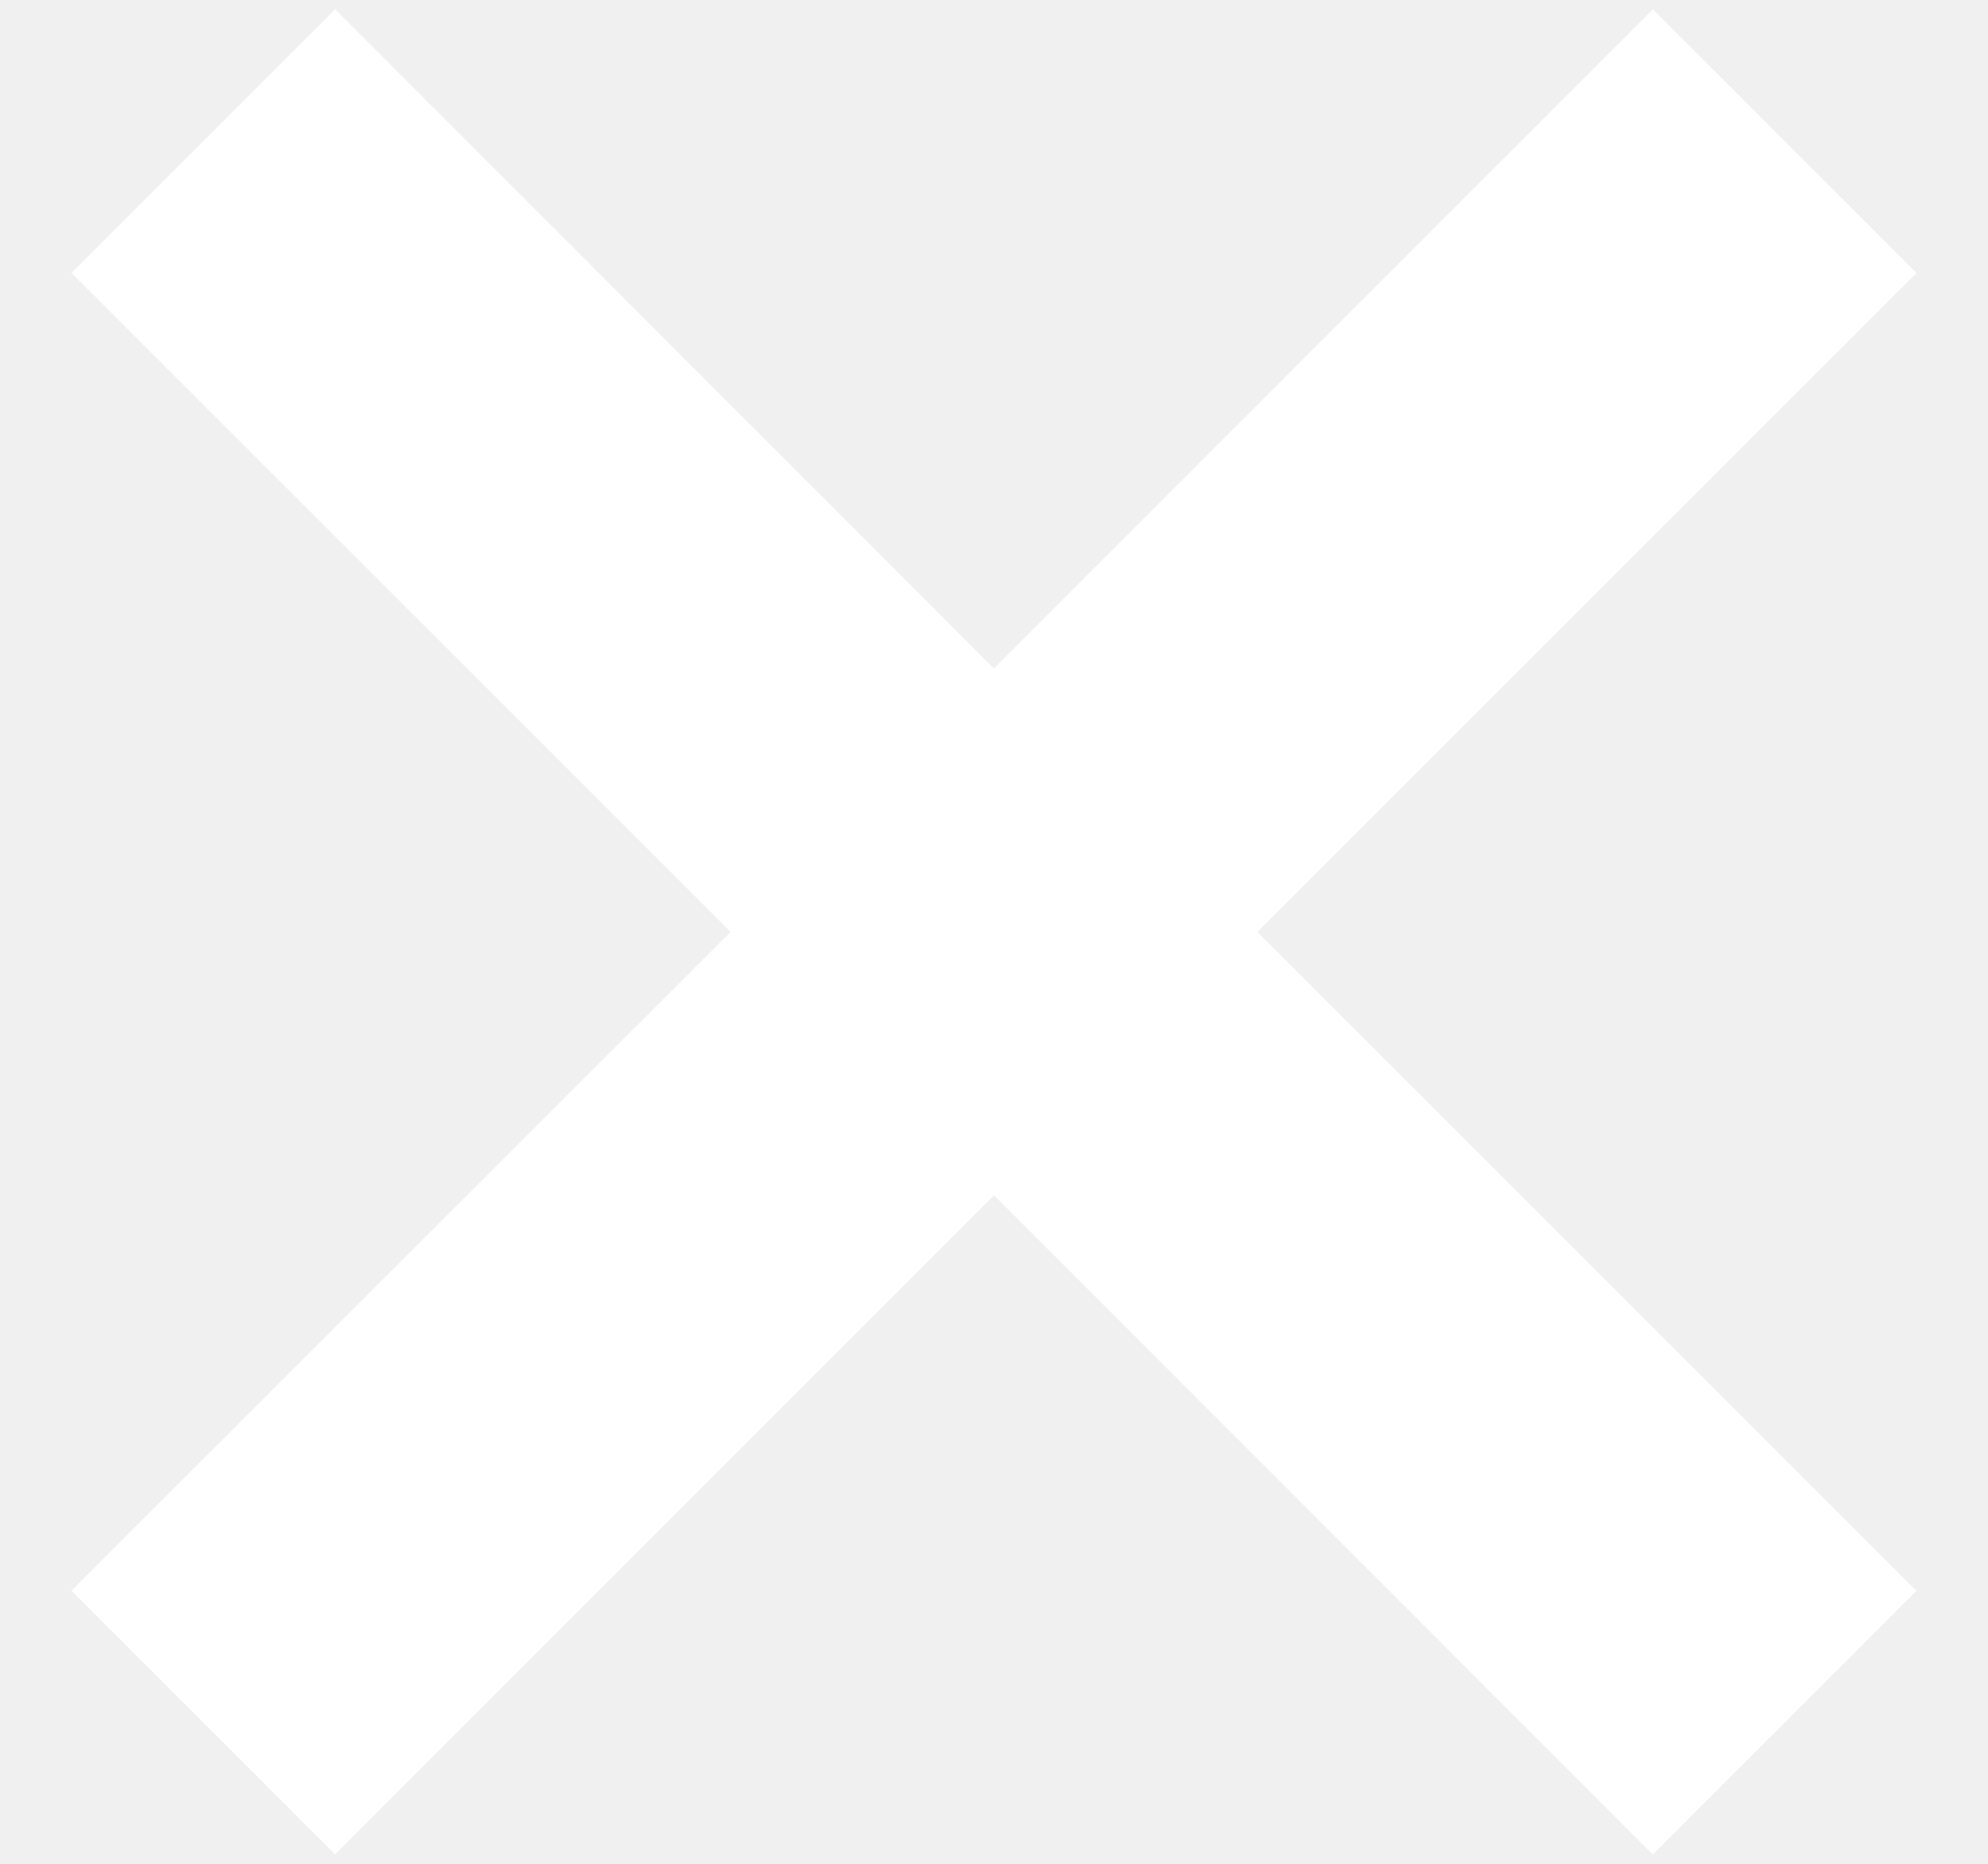
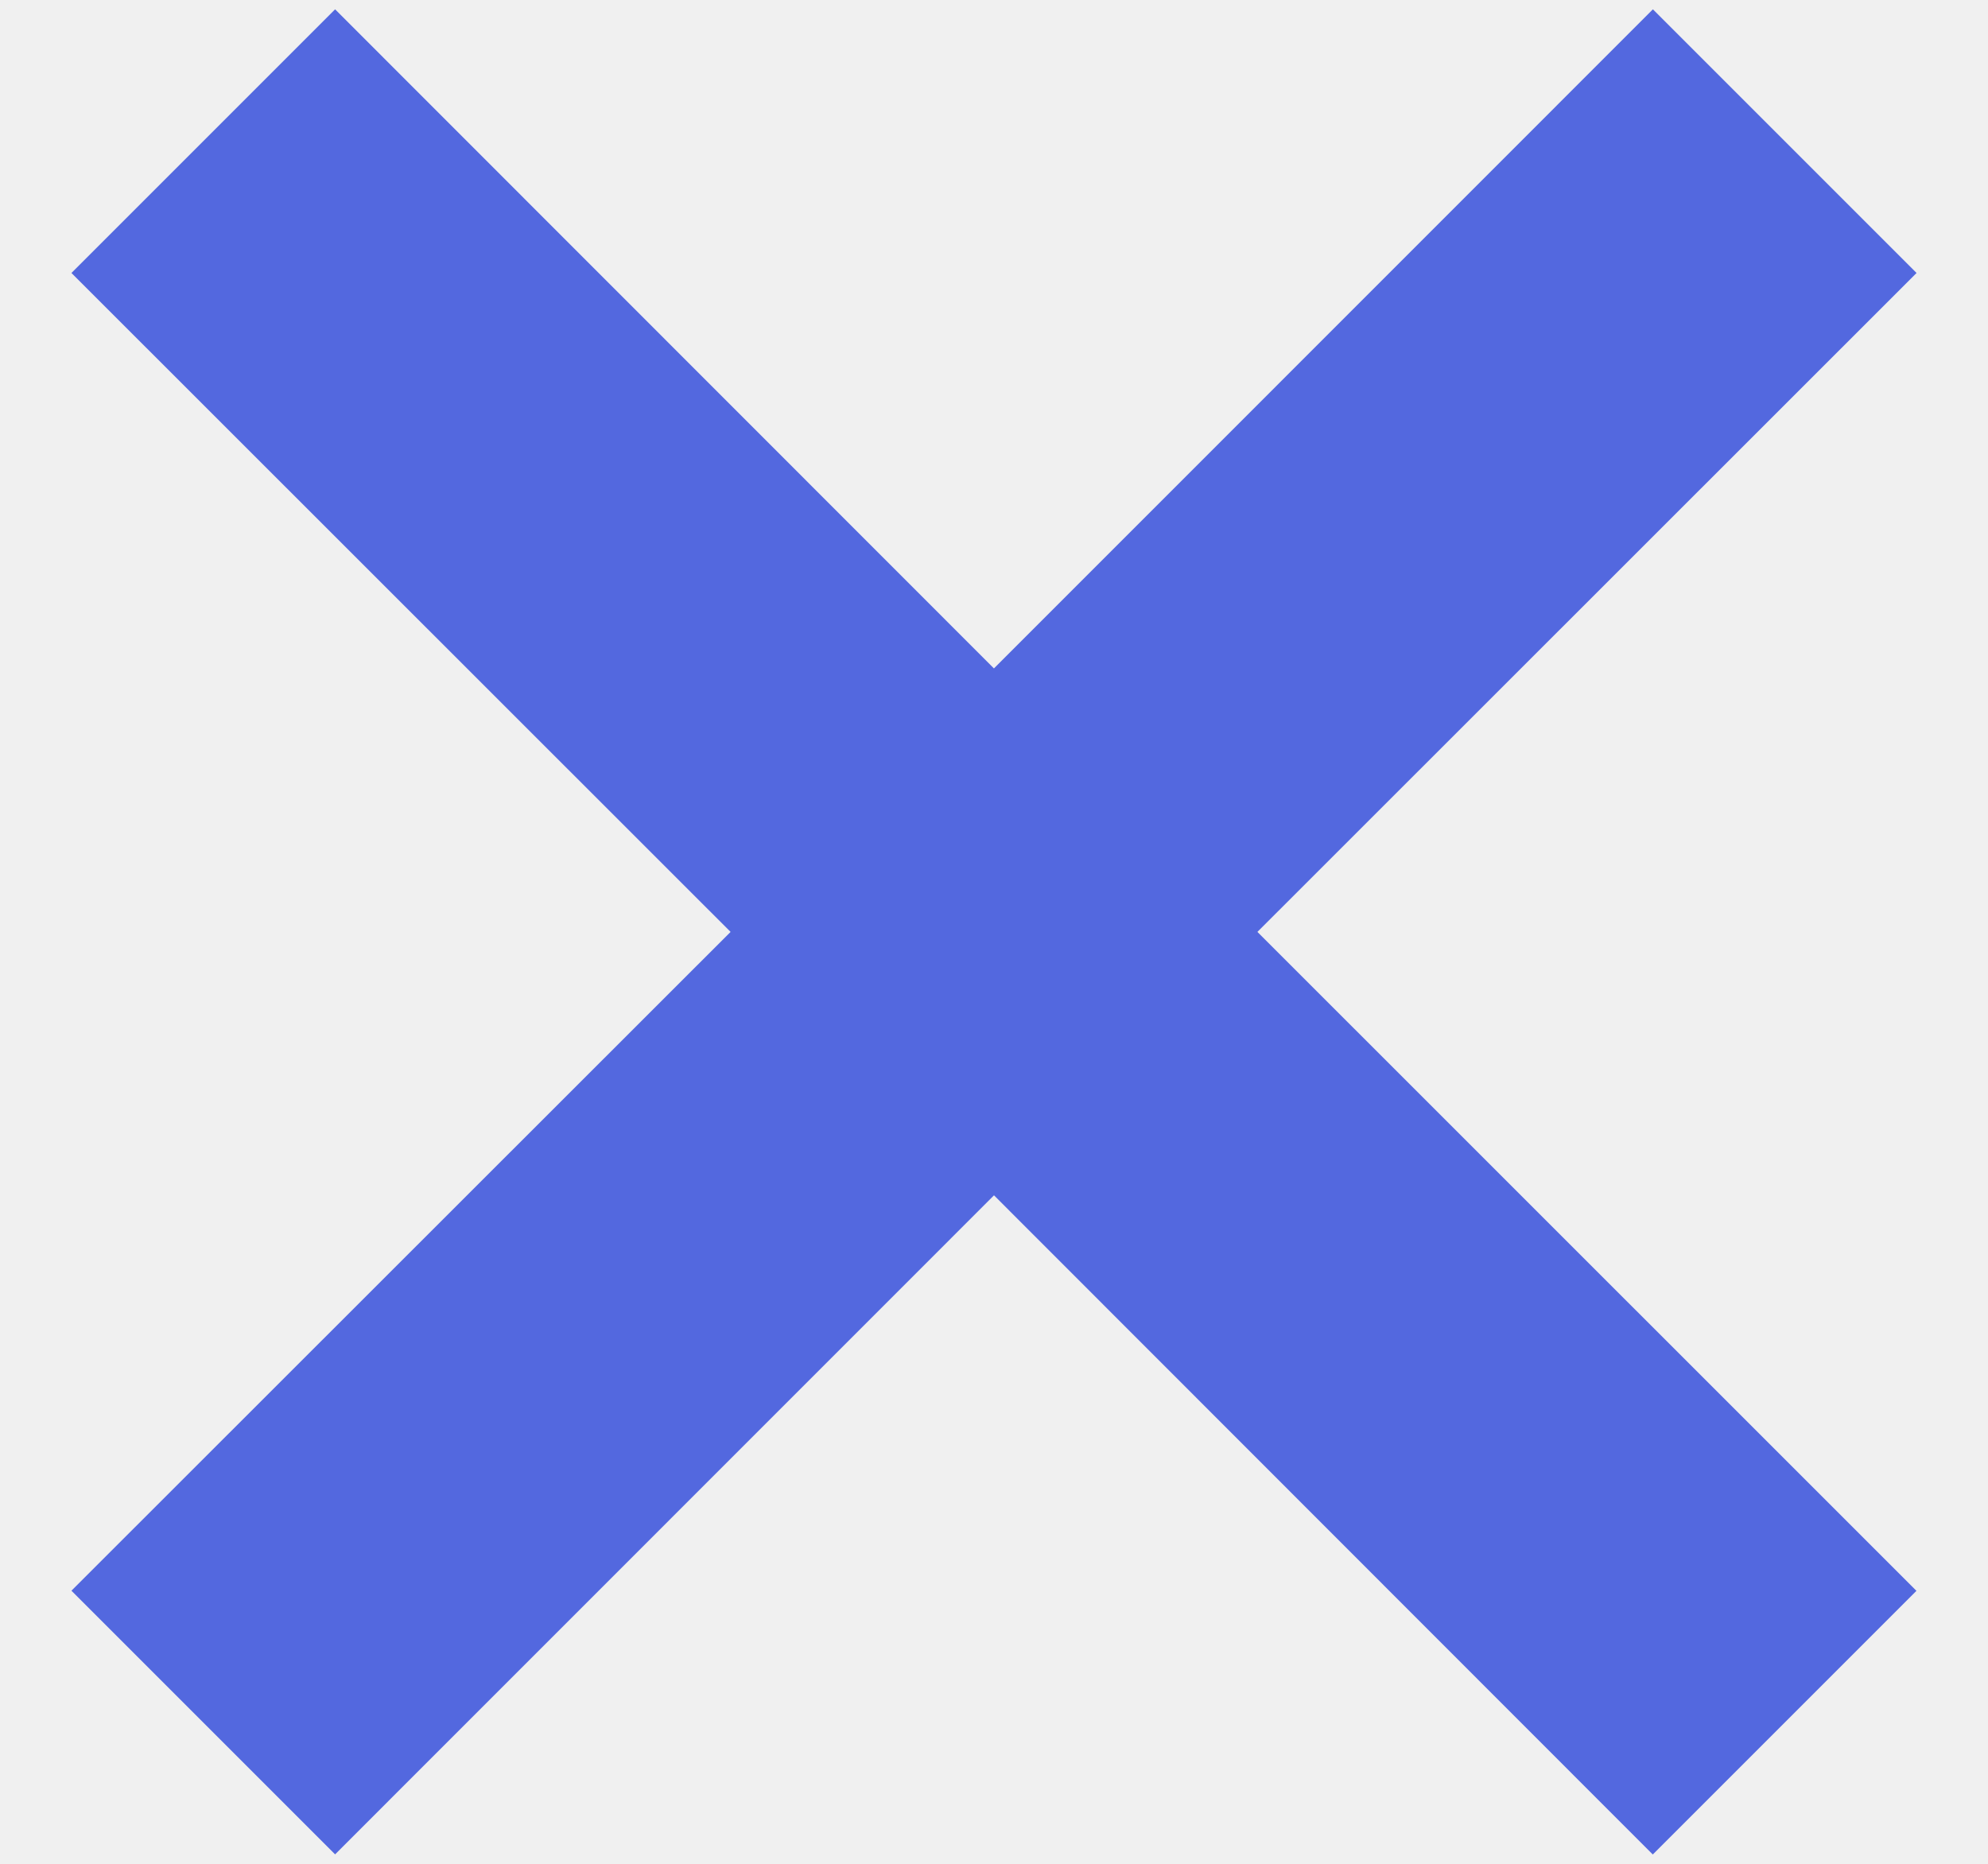
<svg xmlns="http://www.w3.org/2000/svg" width="16" height="15">
-   <path fill="#FFF" fill-rule="evenodd" d="M8 5.379L13.303.075l2.122 2.122L10.12 7.5l5.304 5.303-2.122 2.122L8 9.62l-5.303 5.304-2.122-2.122L5.88 7.5.575 2.197 2.697.075 8 5.38z" />
+   <path fill="hsl(231, 69%, 60%)" fill-rule="evenodd" d="M8 5.379L13.303.075l2.122 2.122L10.12 7.5l5.304 5.303-2.122 2.122L8 9.62l-5.303 5.304-2.122-2.122L5.88 7.5.575 2.197 2.697.075 8 5.38z" />
</svg>
